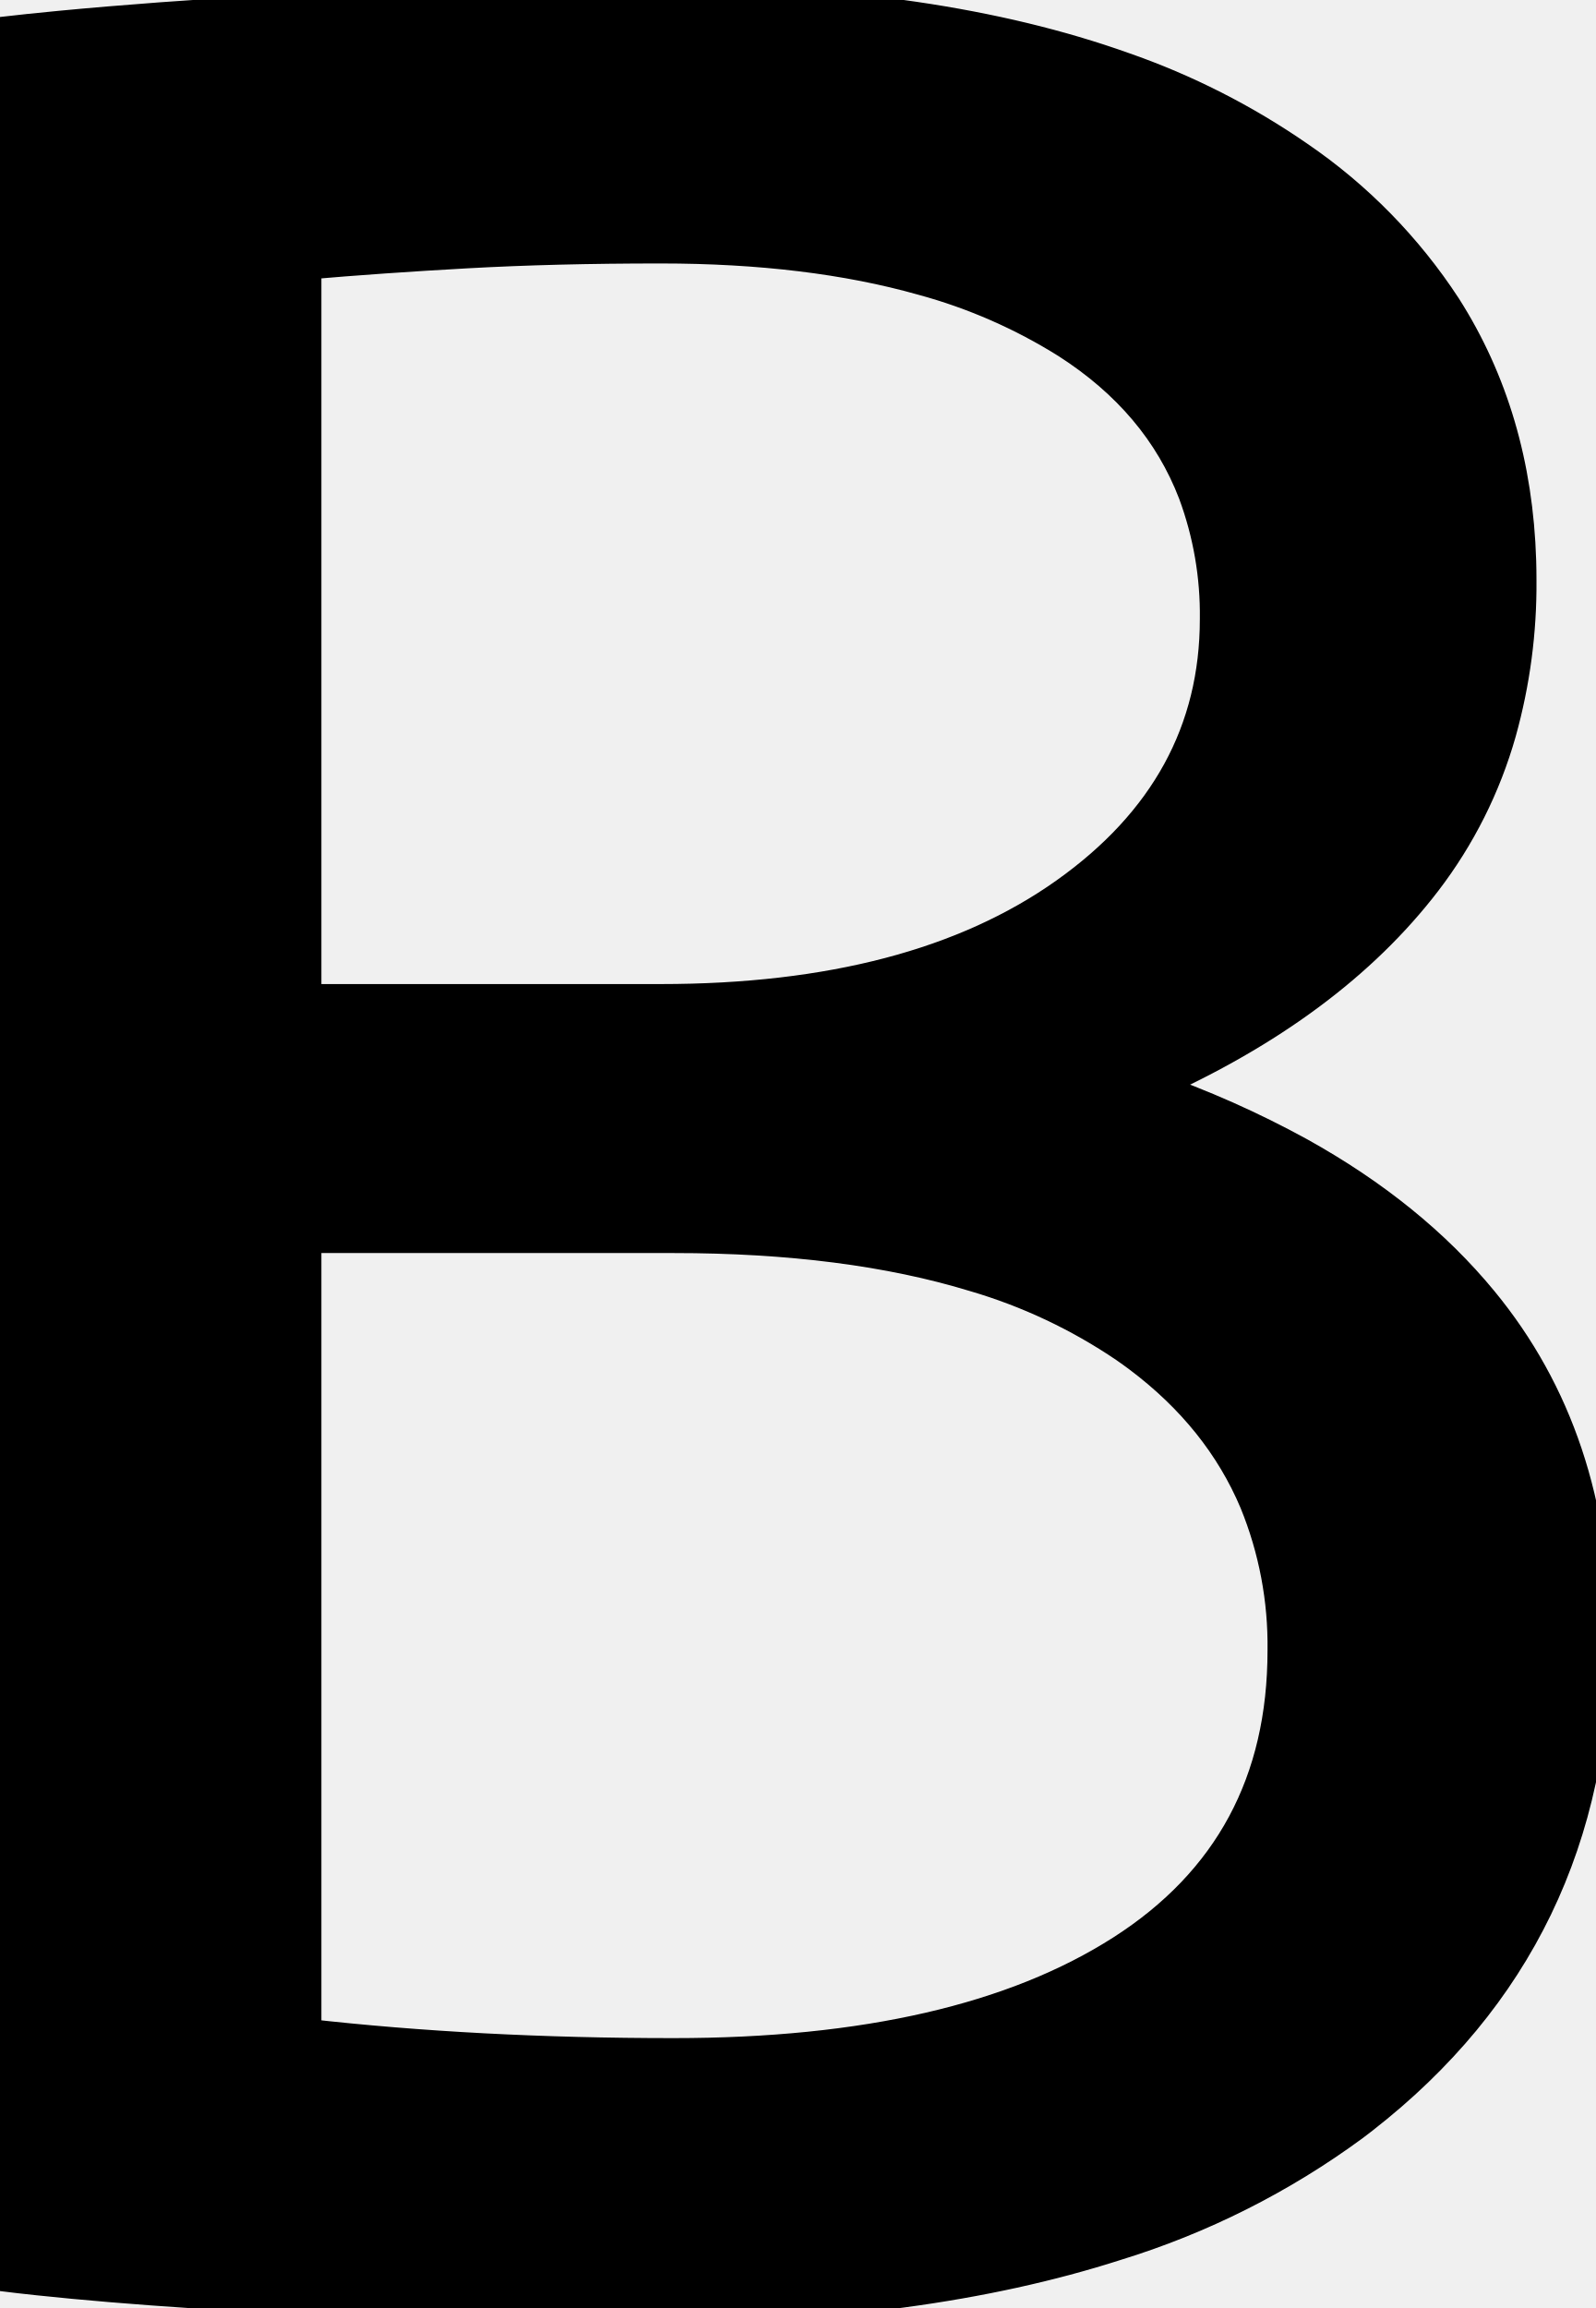
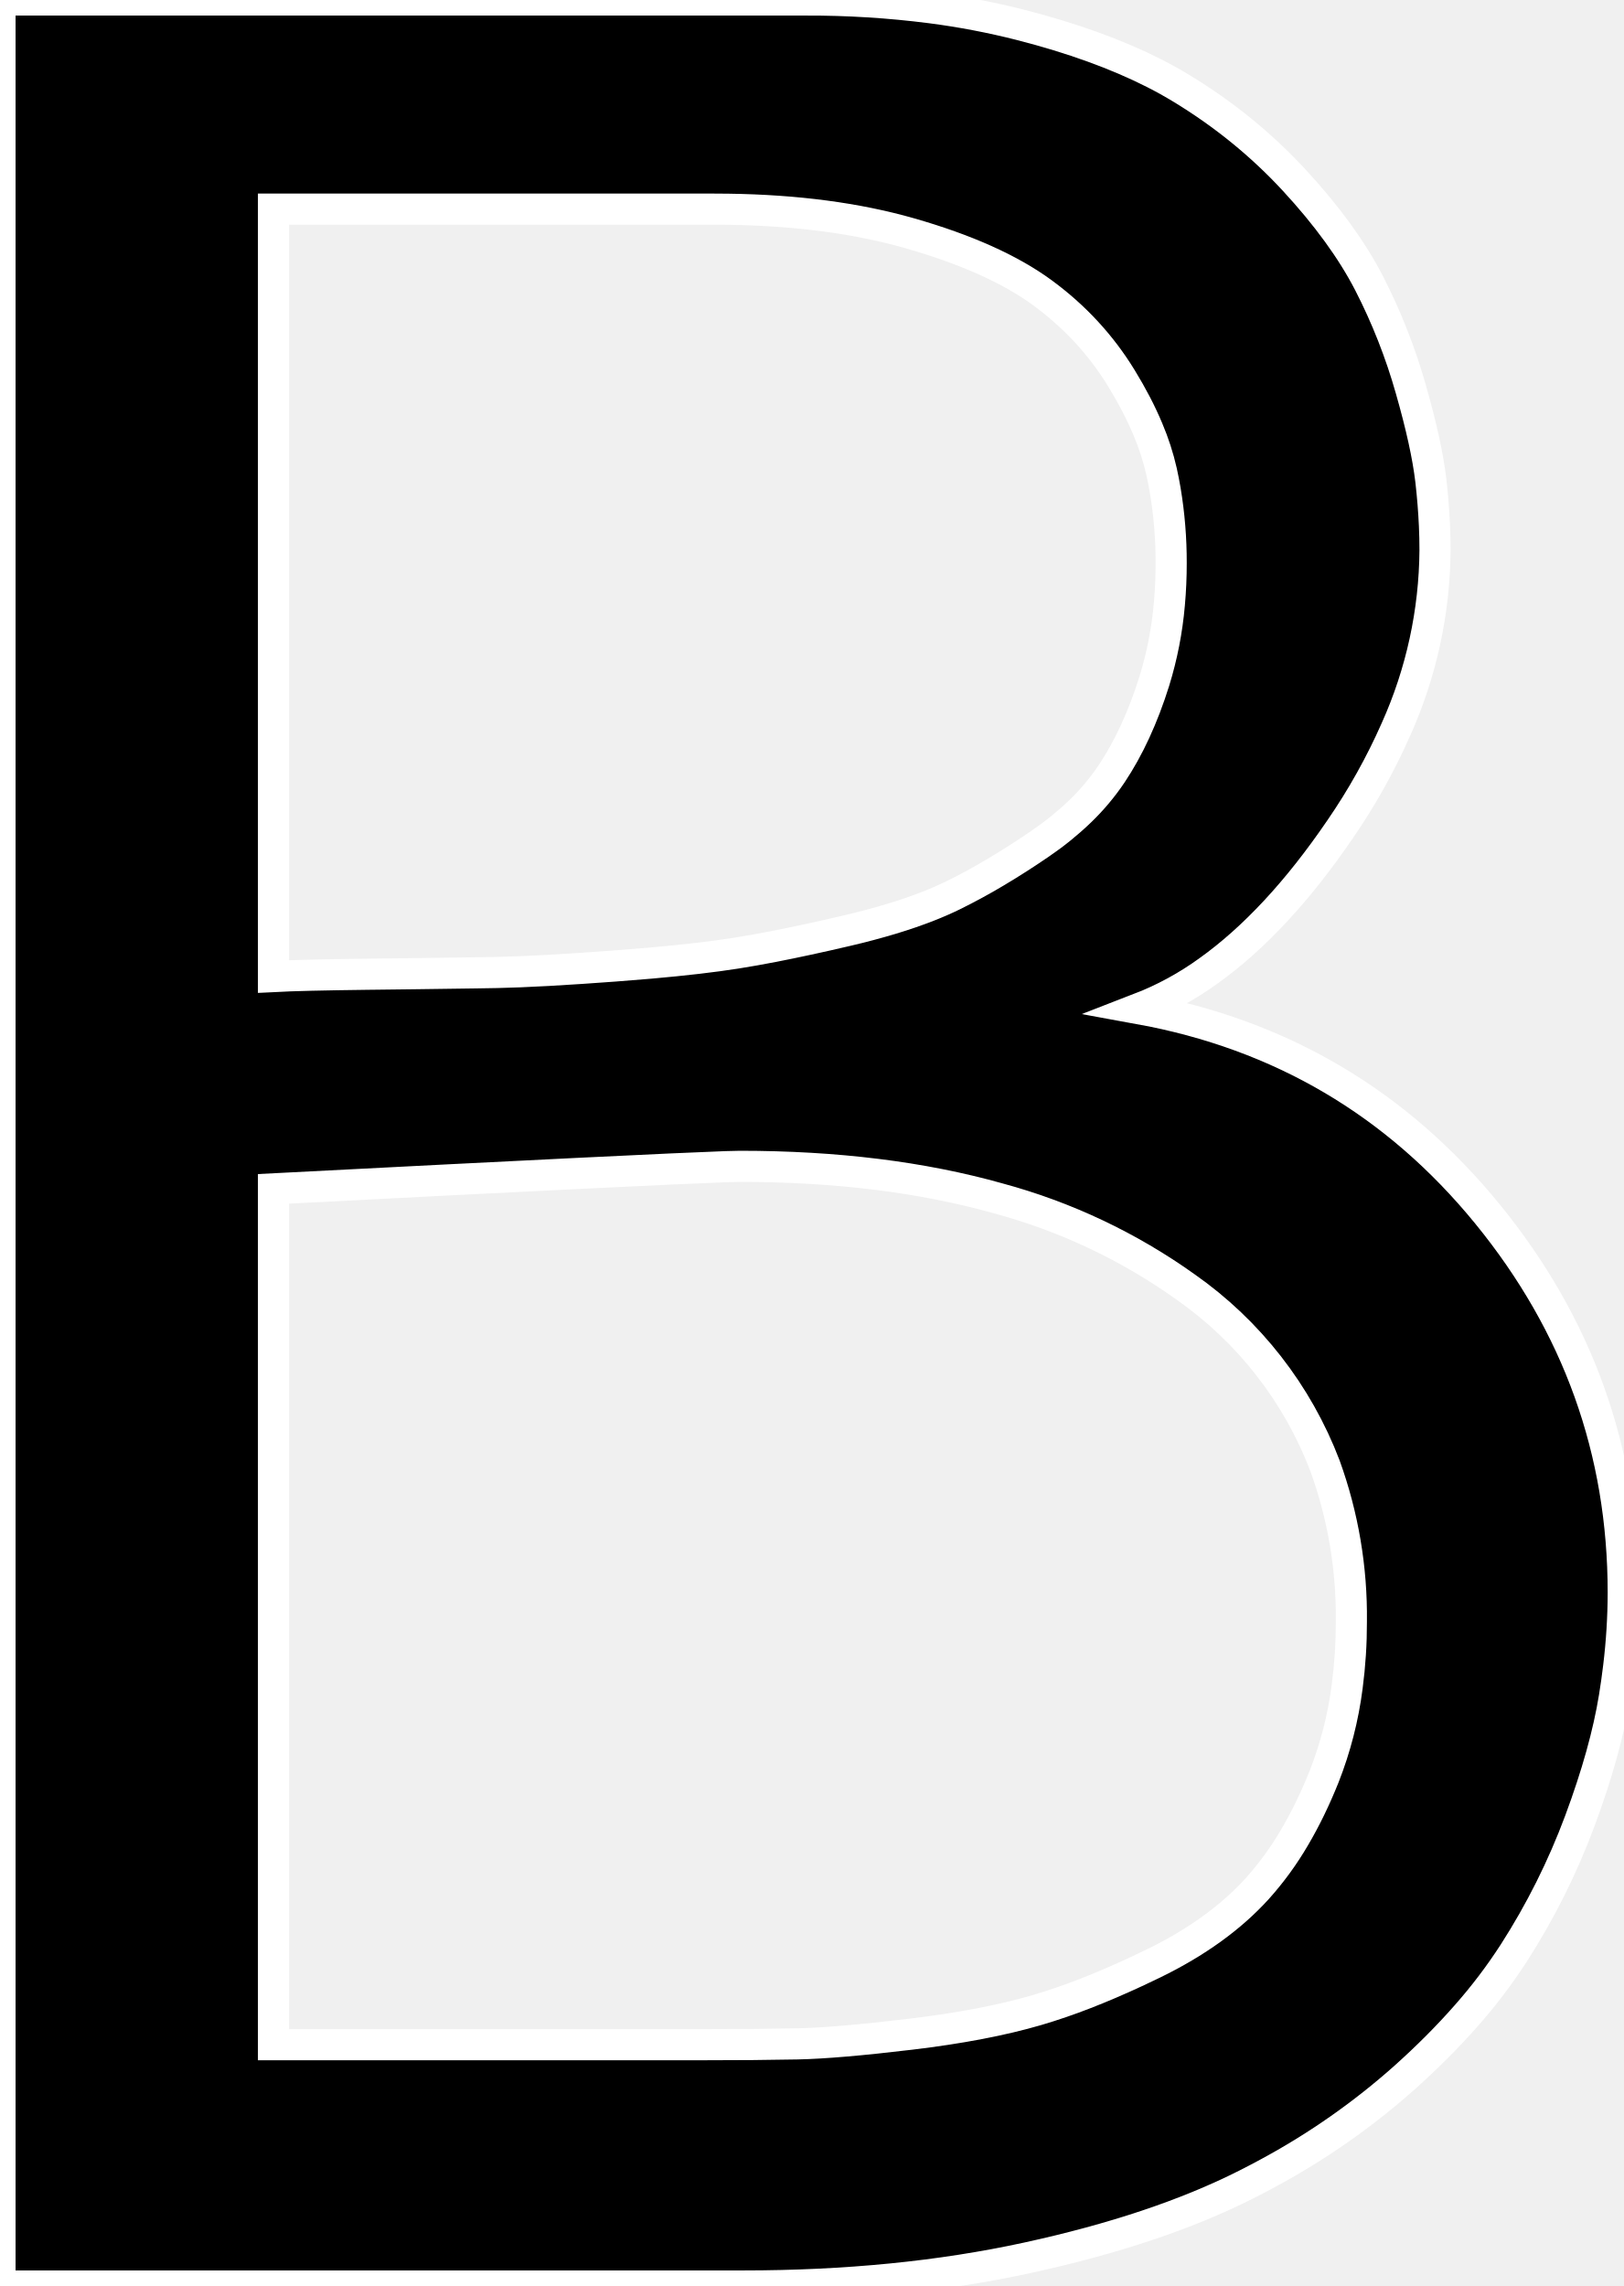
- <svg xmlns="http://www.w3.org/2000/svg" width="49.502" height="71.601" viewBox="0 0 49.502 71.601">
-   <g id="svgGroup" stroke-linecap="round" fill-rule="evenodd" font-size="9pt" stroke="#000" stroke-width="0.25mm" fill="#000" style="stroke:#000;stroke-width:0.25mm;fill:#000">
-     <path d="M 0 70.601 L 0 1.001 A 100.907 100.907 0 0 1 1.856 0.807 Q 4.753 0.53 8.576 0.308 A 270.552 270.552 0 0 1 8.7 0.301 A 168.416 168.416 0 0 1 13.537 0.096 Q 16.008 0.024 18.745 0.007 A 285.352 285.352 0 0 1 20.6 0.001 Q 29 0.001 34.859 2.089 A 22.604 22.604 0 0 1 40.3 4.851 A 16.711 16.711 0 0 1 44.863 9.508 Q 47.054 12.941 47.191 17.401 A 19.526 19.526 0 0 1 47.2 18.001 A 17.052 17.052 0 0 1 46.573 22.72 A 13.798 13.798 0 0 1 44.25 27.351 Q 41.3 31.201 35.7 33.701 A 30.217 30.217 0 0 1 40.336 35.761 Q 43.813 37.694 46 40.351 Q 49.5 44.601 49.5 50.801 Q 49.5 60.115 42.29 65.729 A 22.979 22.979 0 0 1 42 65.951 A 24.681 24.681 0 0 1 34.623 69.661 Q 28.579 71.601 20.2 71.601 A 221.836 221.836 0 0 1 12.12 71.459 A 187.566 187.566 0 0 1 8.65 71.301 A 227.449 227.449 0 0 1 6.066 71.144 Q 3.259 70.958 1.195 70.738 A 65.535 65.535 0 0 1 0 70.601 Z M 20.9 38.401 L 9.5 38.401 L 9.5 63.101 Q 14.8 63.701 20.9 63.701 Q 29.8 63.701 34.8 60.501 Q 39.8 57.301 39.8 51.201 A 11.728 11.728 0 0 0 38.928 46.601 Q 37.826 43.988 35.333 42.113 A 14.027 14.027 0 0 0 34.9 41.801 A 16.7 16.7 0 0 0 30.226 39.599 Q 26.303 38.401 20.9 38.401 Z M 9.5 8.201 L 9.5 31.001 L 20.5 31.001 Q 28.4 31.001 33.05 27.701 Q 37.7 24.401 37.7 19.201 A 10.798 10.798 0 0 0 37.026 15.301 Q 35.939 12.471 33.1 10.651 A 16.643 16.643 0 0 0 28.614 8.687 Q 25.125 7.701 20.5 7.701 Q 17.2 7.701 14.5 7.851 Q 11.8 8.001 9.5 8.201 Z" vector-effect="non-scaling-stroke" />
+ <svg xmlns="http://www.w3.org/2000/svg" width="49.268" height="69.385" viewBox="0 0 49.268 69.385">
+   <g id="svgGroup" stroke-linecap="round" fill-rule="evenodd" font-size="9pt" stroke="#ffffff" stroke-width="0.25mm" fill="#000" style="stroke:#ffffff;stroke-width:0.25mm;fill:#000">
+     <path d="M 0 69.385 L 0 0 L 24.463 0 A 29.169 29.169 0 0 1 28.255 0.236 A 23.068 23.068 0 0 1 30.981 0.757 Q 33.33 1.359 35.03 2.222 A 12.578 12.578 0 0 1 35.864 2.686 Q 37.793 3.858 39.282 5.469 Q 40.771 7.08 41.553 8.594 A 17.47 17.47 0 0 1 42.822 11.817 Q 43.3 13.488 43.427 14.575 A 8.411 8.411 0 0 1 43.433 14.624 A 20.196 20.196 0 0 1 43.538 15.95 A 16.763 16.763 0 0 1 43.555 16.699 A 13.493 13.493 0 0 1 42.372 22.132 A 18.6 18.6 0 0 1 40.674 25.171 Q 38.752 27.988 36.679 29.469 A 9.301 9.301 0 0 1 34.57 30.615 Q 41.016 31.787 45.142 36.841 Q 49.268 41.895 49.268 48.34 A 19.024 19.024 0 0 1 49.129 50.592 A 22.333 22.333 0 0 1 48.999 51.514 Q 48.73 53.174 47.949 55.274 A 20.916 20.916 0 0 1 45.947 59.277 A 15.896 15.896 0 0 1 44.507 61.176 Q 43.677 62.122 42.627 63.062 A 21.717 21.717 0 0 1 38.526 65.937 A 24.646 24.646 0 0 1 37.817 66.309 Q 35.107 67.676 31.177 68.53 Q 27.246 69.385 22.559 69.385 L 0 69.385 Z M 8.301 36.084 L 8.301 62.061 L 21.24 62.061 Q 22.998 62.061 24.194 62.036 Q 25.391 62.012 27.637 61.743 Q 29.883 61.475 31.47 61.011 A 18.075 18.075 0 0 0 32.928 60.512 Q 33.665 60.226 34.468 59.853 A 32.161 32.161 0 0 0 35.01 59.595 Q 36.963 58.643 38.159 57.324 A 9.471 9.471 0 0 0 39.295 55.764 Q 39.783 54.936 40.186 53.931 A 11.438 11.438 0 0 0 40.889 51.193 A 14.848 14.848 0 0 0 41.016 49.219 A 13.414 13.414 0 0 0 40.217 44.493 A 11.725 11.725 0 0 0 35.986 39.063 A 17.714 17.714 0 0 0 30.301 36.374 Q 26.842 35.401 22.461 35.401 A 14.628 14.628 0 0 0 22.037 35.411 Q 19.879 35.486 8.301 36.084 Z M 21.68 6.348 L 8.301 6.348 L 8.301 29.639 Q 9.155 29.594 11.169 29.57 A 251.68 251.68 0 0 1 11.523 29.566 A 812.121 812.121 0 0 0 12.607 29.553 Q 13.658 29.541 14.436 29.528 A 214.117 214.117 0 0 0 15.088 29.517 A 33.911 33.911 0 0 0 15.787 29.495 Q 16.574 29.464 17.633 29.393 A 128.694 128.694 0 0 0 18.652 29.321 A 78.707 78.707 0 0 0 19.743 29.233 Q 21.295 29.096 22.339 28.931 A 33.555 33.555 0 0 0 23.465 28.732 Q 23.969 28.634 24.529 28.513 A 68.467 68.467 0 0 0 25.708 28.247 A 22.029 22.029 0 0 0 27.062 27.887 Q 27.67 27.703 28.185 27.5 A 10.092 10.092 0 0 0 28.931 27.173 A 18.451 18.451 0 0 0 30.212 26.477 A 24.75 24.75 0 0 0 31.567 25.61 A 9.212 9.212 0 0 0 32.789 24.62 A 6.988 6.988 0 0 0 33.74 23.486 Q 34.521 22.315 35.034 20.679 A 11.203 11.203 0 0 0 35.492 18.338 A 13.767 13.767 0 0 0 35.547 17.09 A 13.147 13.147 0 0 0 35.368 14.891 A 11.715 11.715 0 0 0 35.254 14.307 A 7.558 7.558 0 0 0 34.844 13.039 Q 34.53 12.285 34.033 11.475 Q 33.105 9.961 31.641 8.887 Q 30.176 7.813 27.612 7.08 Q 25.21 6.394 22.101 6.351 A 30.302 30.302 0 0 0 21.68 6.348 Z" vector-effect="non-scaling-stroke" />
  </g>
</svg>
